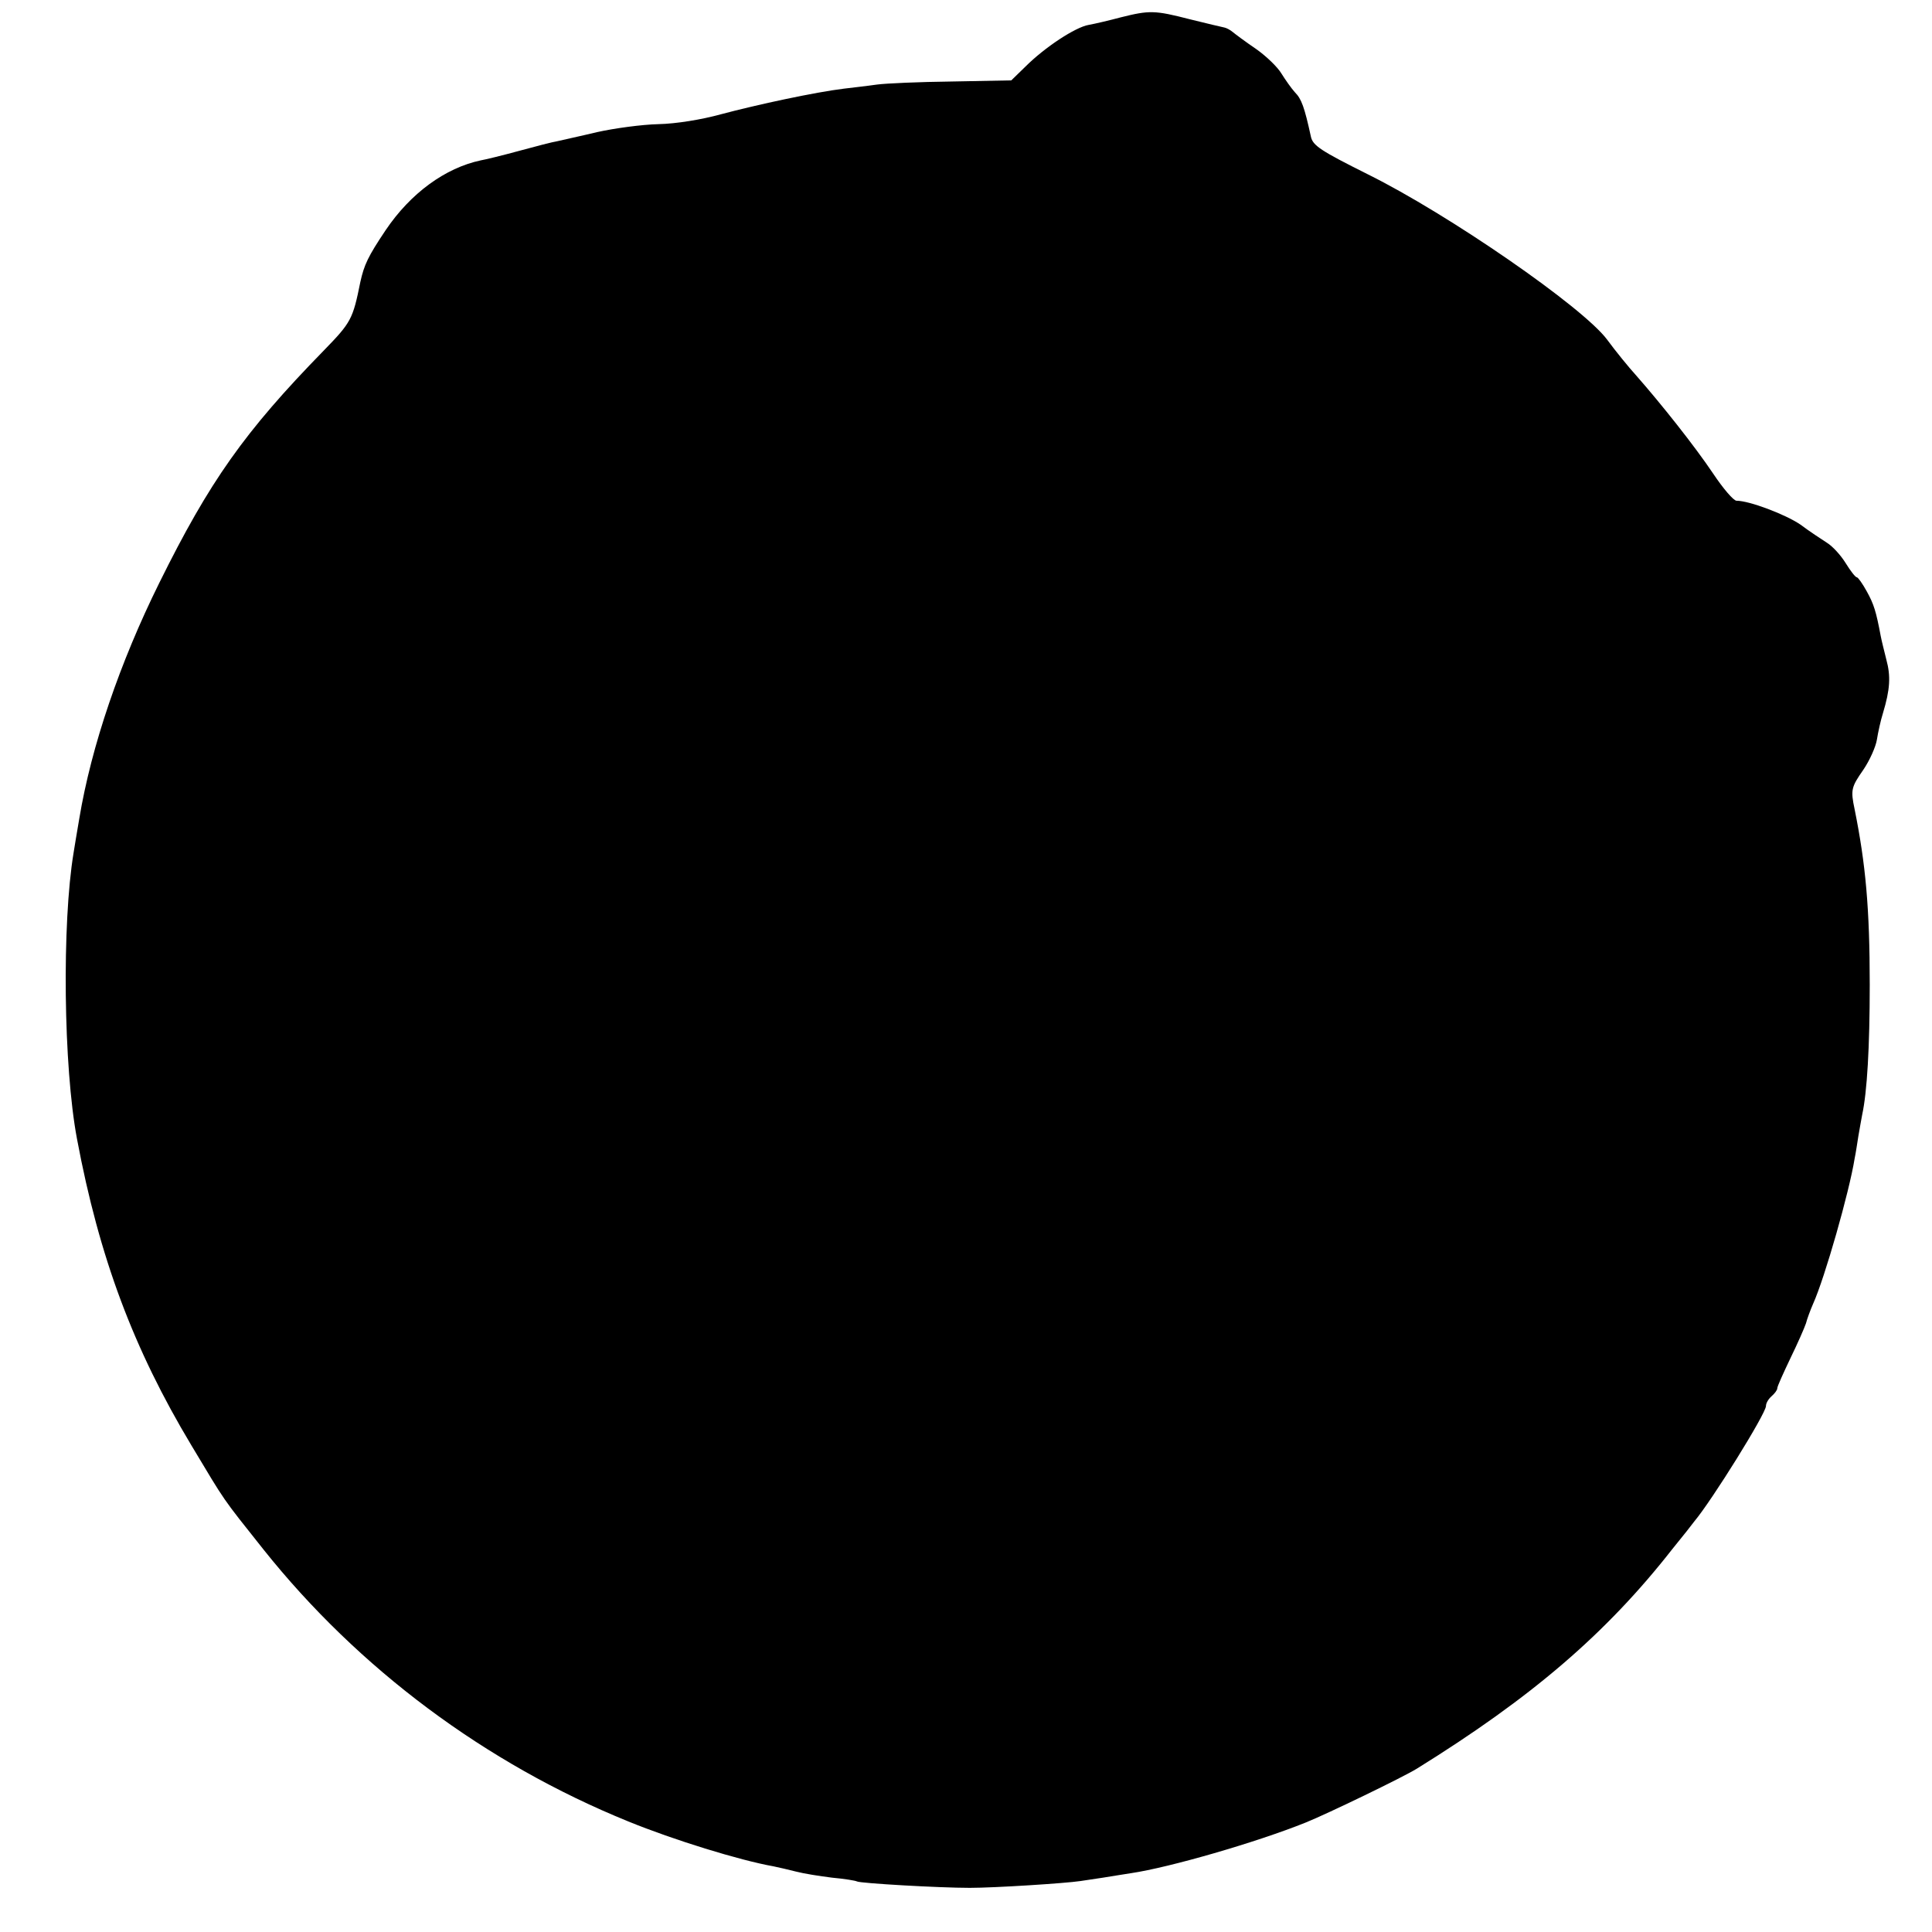
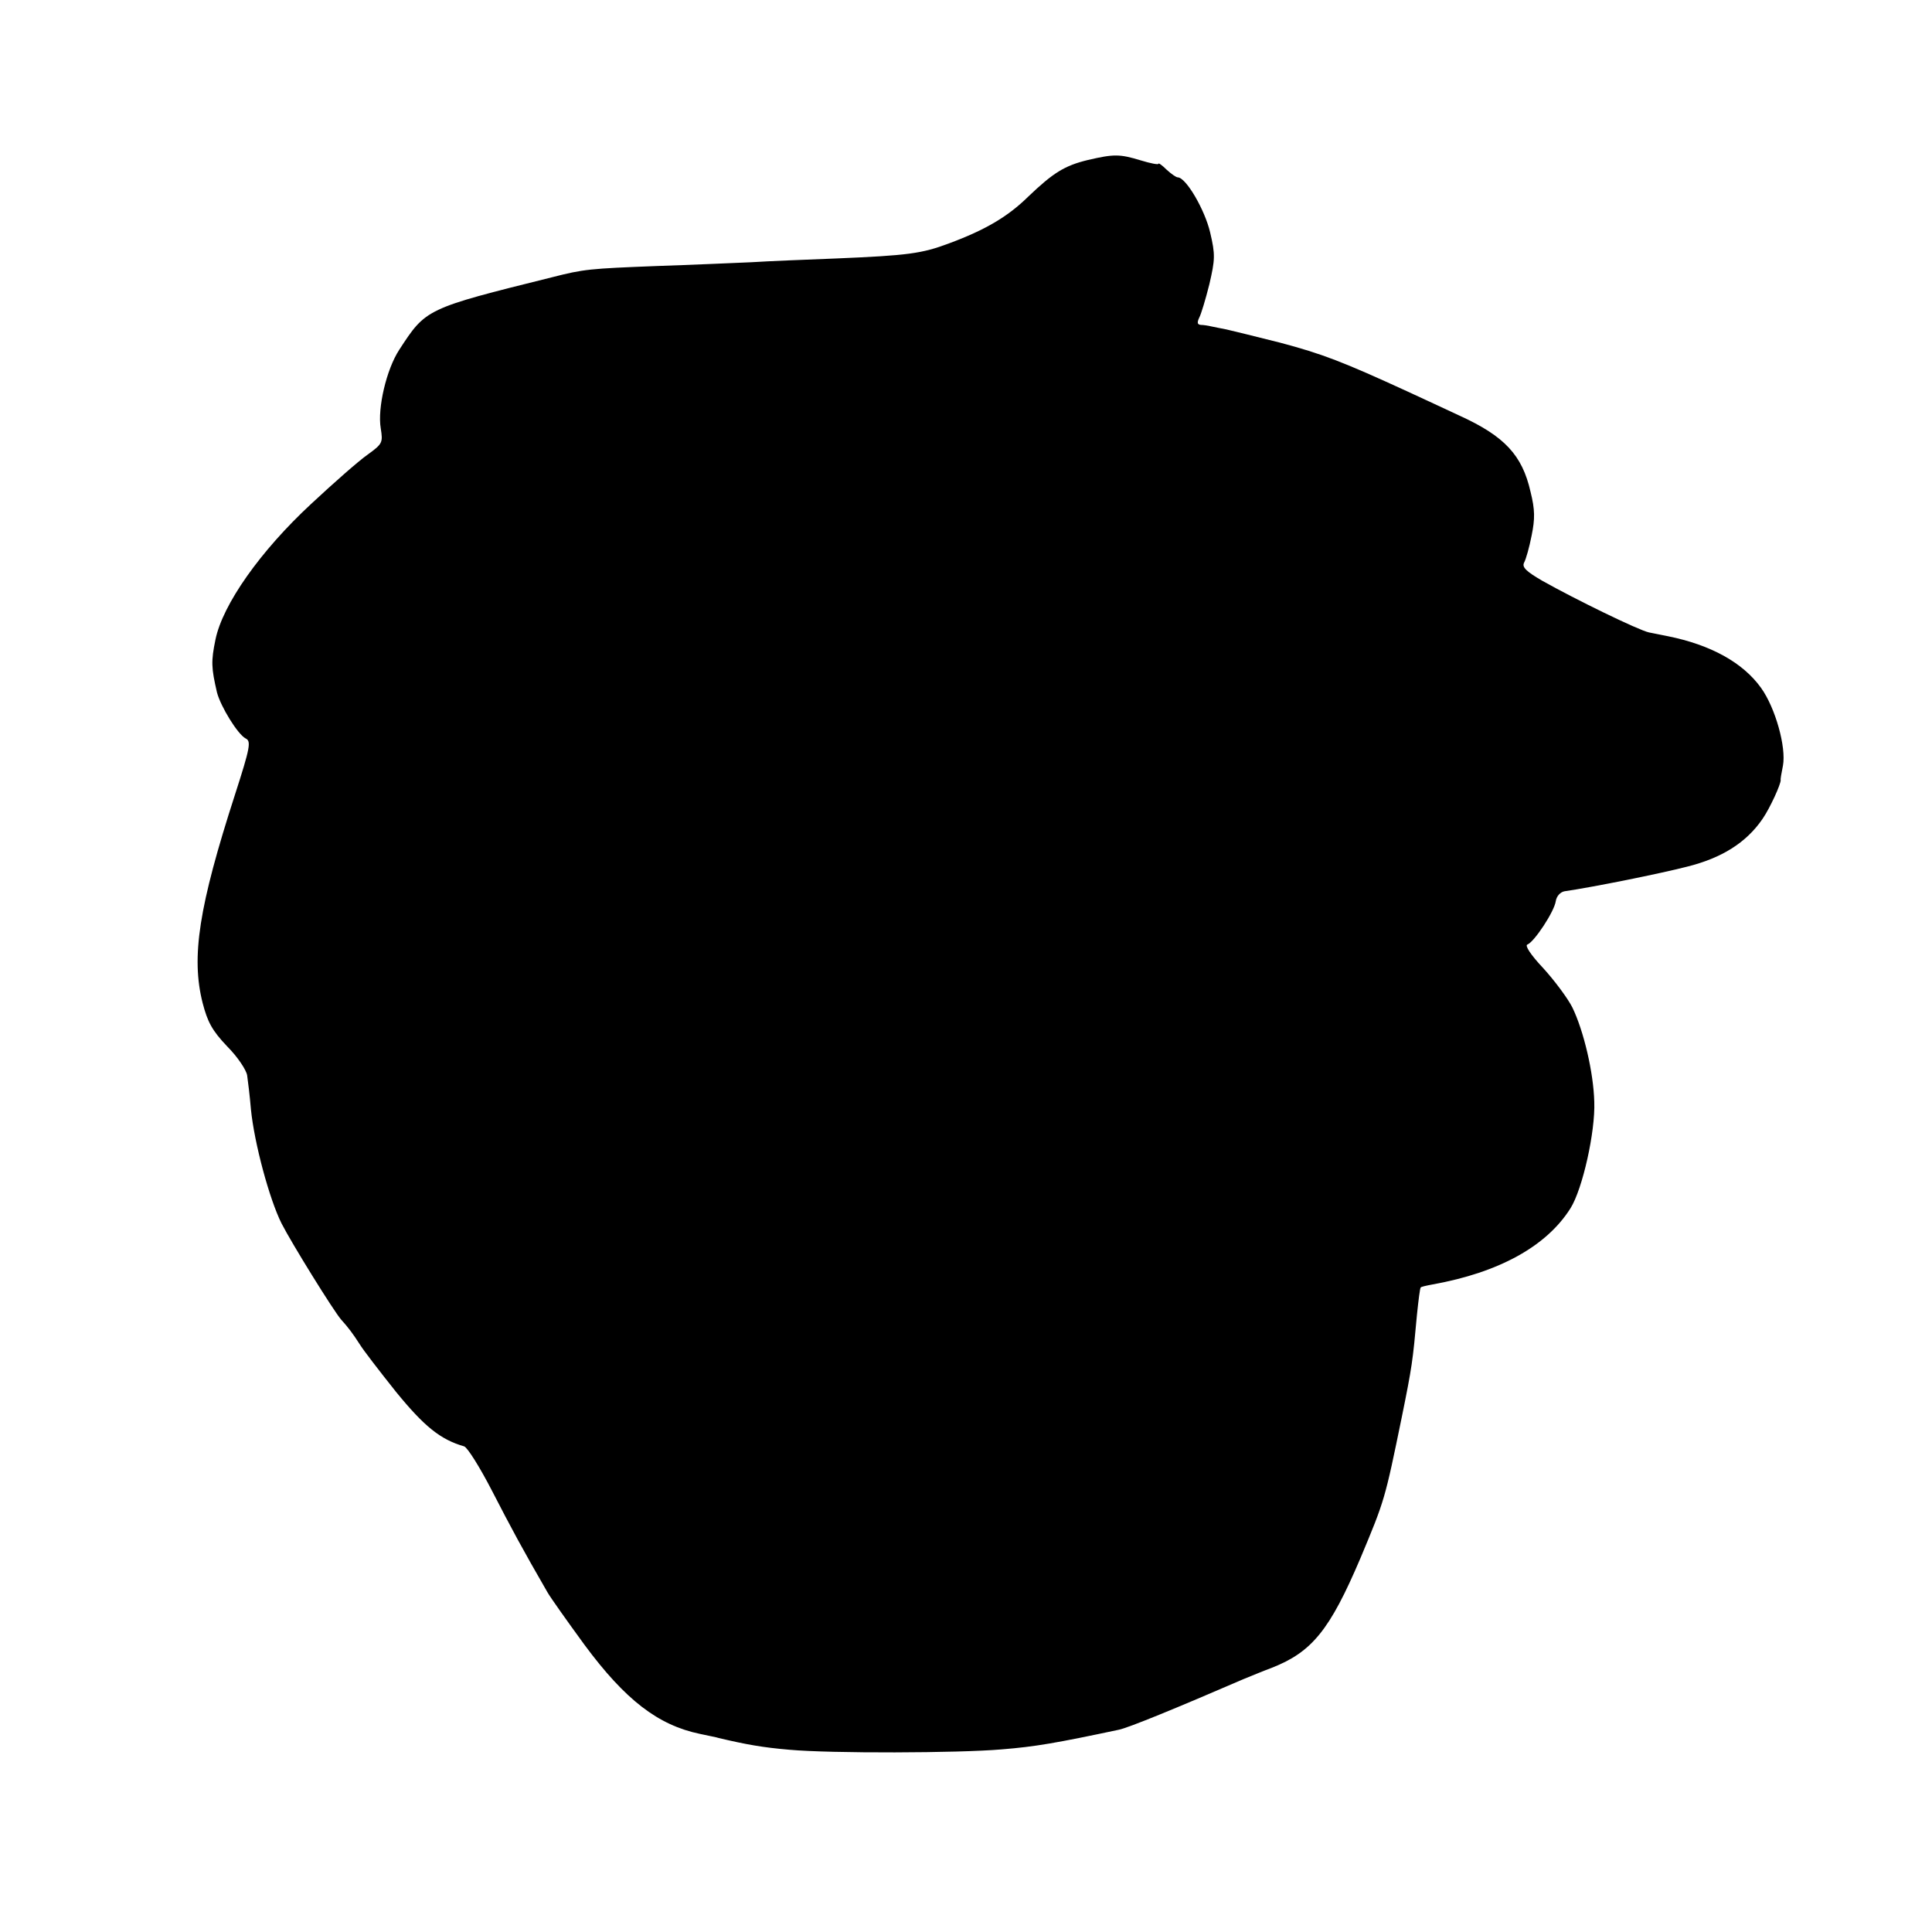
<svg xmlns="http://www.w3.org/2000/svg" version="1.0" width="512pt" height="512pt" viewBox="0 0 512 512" preserveAspectRatio="xMidYMid meet">
  <g transform="translate(0,512) scale(0.1,-0.1)" fill="#000000" stroke="none">
-     <path d="M2970 5074 c-30 -8 -68 -17 -85 -20 -35 -6 -116 -59 -168 -111 l-37 -36 -158 -3 c-86 -1 -175 -5 -197 -8 -22 -3 -62 -8 -89 -11 -74 -9 -229 -42 -326 -68 -51 -14 -118 -25 -165 -26 -44 -1 -117 -11 -162 -21 -46 -11 -93 -21 -105 -24 -13 -2 -59 -14 -103 -26 -44 -12 -89 -23 -101 -25 -94 -20 -186 -87 -252 -185 -47 -70 -57 -92 -67 -137 -20 -99 -24 -107 -97 -182 -210 -215 -303 -347 -436 -616 -104 -210 -180 -432 -212 -625 -6 -36 -13 -76 -15 -90 -31 -187 -27 -567 9 -758 59 -315 150 -557 303 -812 93 -155 79 -135 191 -276 252 -316 588 -567 967 -721 120 -49 295 -103 385 -119 14 -3 41 -9 60 -14 19 -5 62 -12 95 -16 33 -3 63 -8 66 -10 9 -5 218 -17 299 -17 66 0 253 12 293 18 12 2 39 6 60 9 20 3 54 9 75 12 101 15 330 81 462 134 55 22 258 120 295 143 303 188 501 357 677 582 27 33 53 66 58 73 47 56 190 286 190 306 0 8 7 19 15 26 8 7 15 16 15 21 0 5 16 40 35 80 19 39 37 80 41 92 3 12 12 36 19 52 31 69 96 297 110 385 3 14 7 41 10 60 3 19 8 44 10 56 13 60 20 179 20 344 0 204 -11 321 -40 465 -11 52 -9 59 23 105 17 25 33 61 36 80 3 19 10 51 16 70 19 63 21 98 9 142 -6 24 -13 52 -15 63 -12 64 -18 84 -37 118 -11 20 -23 37 -26 37 -4 0 -17 17 -30 38 -13 21 -35 45 -50 54 -14 9 -46 30 -70 48 -40 27 -135 63 -169 63 -8 0 -36 33 -62 72 -49 73 -138 185 -204 260 -20 22 -55 65 -77 95 -64 86 -420 332 -634 438 -124 62 -146 76 -151 100 -17 78 -25 100 -42 117 -10 11 -26 34 -36 50 -10 17 -40 46 -67 65 -28 19 -56 40 -62 45 -7 6 -17 11 -22 12 -6 1 -47 11 -92 22 -93 24 -107 24 -183 5z" />
+     <path d="M2883 4696 c-62 -15 -92 -34 -158 -97 -54 -53 -113 -88 -210 -124 -72 -27 -108 -32 -300 -40 -77 -3 -178 -7 -225 -10 -47 -2 -159 -7 -250 -10 -178 -7 -192 -8 -278 -30 -334 -83 -333 -83 -404 -192 -34 -52 -58 -155 -49 -208 6 -38 5 -41 -35 -70 -23 -16 -90 -75 -149 -130 -135 -125 -235 -267 -254 -360 -12 -58 -11 -75 4 -140 10 -38 55 -111 76 -122 15 -7 12 -24 -28 -148 -96 -297 -117 -431 -86 -553 13 -50 25 -73 65 -115 28 -28 51 -63 53 -77 2 -14 7 -54 10 -90 9 -90 49 -238 81 -302 27 -53 138 -232 158 -255 19 -21 31 -37 49 -65 9 -15 53 -72 96 -126 75 -92 118 -127 181 -145 9 -3 42 -56 74 -118 51 -99 80 -153 147 -269 8 -14 52 -76 98 -139 108 -146 195 -213 306 -236 22 -5 45 -9 50 -11 72 -17 116 -25 187 -31 109 -10 449 -9 563 1 88 7 145 17 310 52 25 5 152 57 330 134 22 9 56 23 75 30 107 42 154 100 235 290 65 155 65 156 110 375 27 133 29 148 40 270 4 39 8 71 10 73 1 2 15 5 31 8 178 32 303 102 366 202 32 51 66 203 63 282 -2 78 -28 188 -58 250 -12 24 -47 71 -77 104 -34 36 -50 61 -42 63 18 7 71 87 75 115 2 13 12 24 23 26 76 11 254 47 324 65 93 23 158 64 201 127 20 29 49 93 48 103 -1 1 2 18 6 38 9 49 -20 153 -58 206 -48 67 -133 114 -247 137 -14 3 -36 7 -50 10 -28 6 -196 88 -283 137 -43 25 -54 36 -48 48 5 9 14 41 20 72 9 44 9 68 -3 116 -22 97 -69 147 -187 201 -35 16 -98 46 -140 65 -170 78 -224 99 -337 129 -64 16 -128 32 -142 35 -14 3 -32 6 -40 8 -8 2 -21 4 -28 4 -9 1 -10 6 -4 19 5 9 17 49 27 89 15 65 16 78 2 137 -14 60 -64 146 -86 146 -4 0 -17 9 -29 20 -12 12 -22 19 -22 16 0 -3 -21 1 -47 9 -56 17 -71 17 -140 1z" />
  </g>
</svg>
